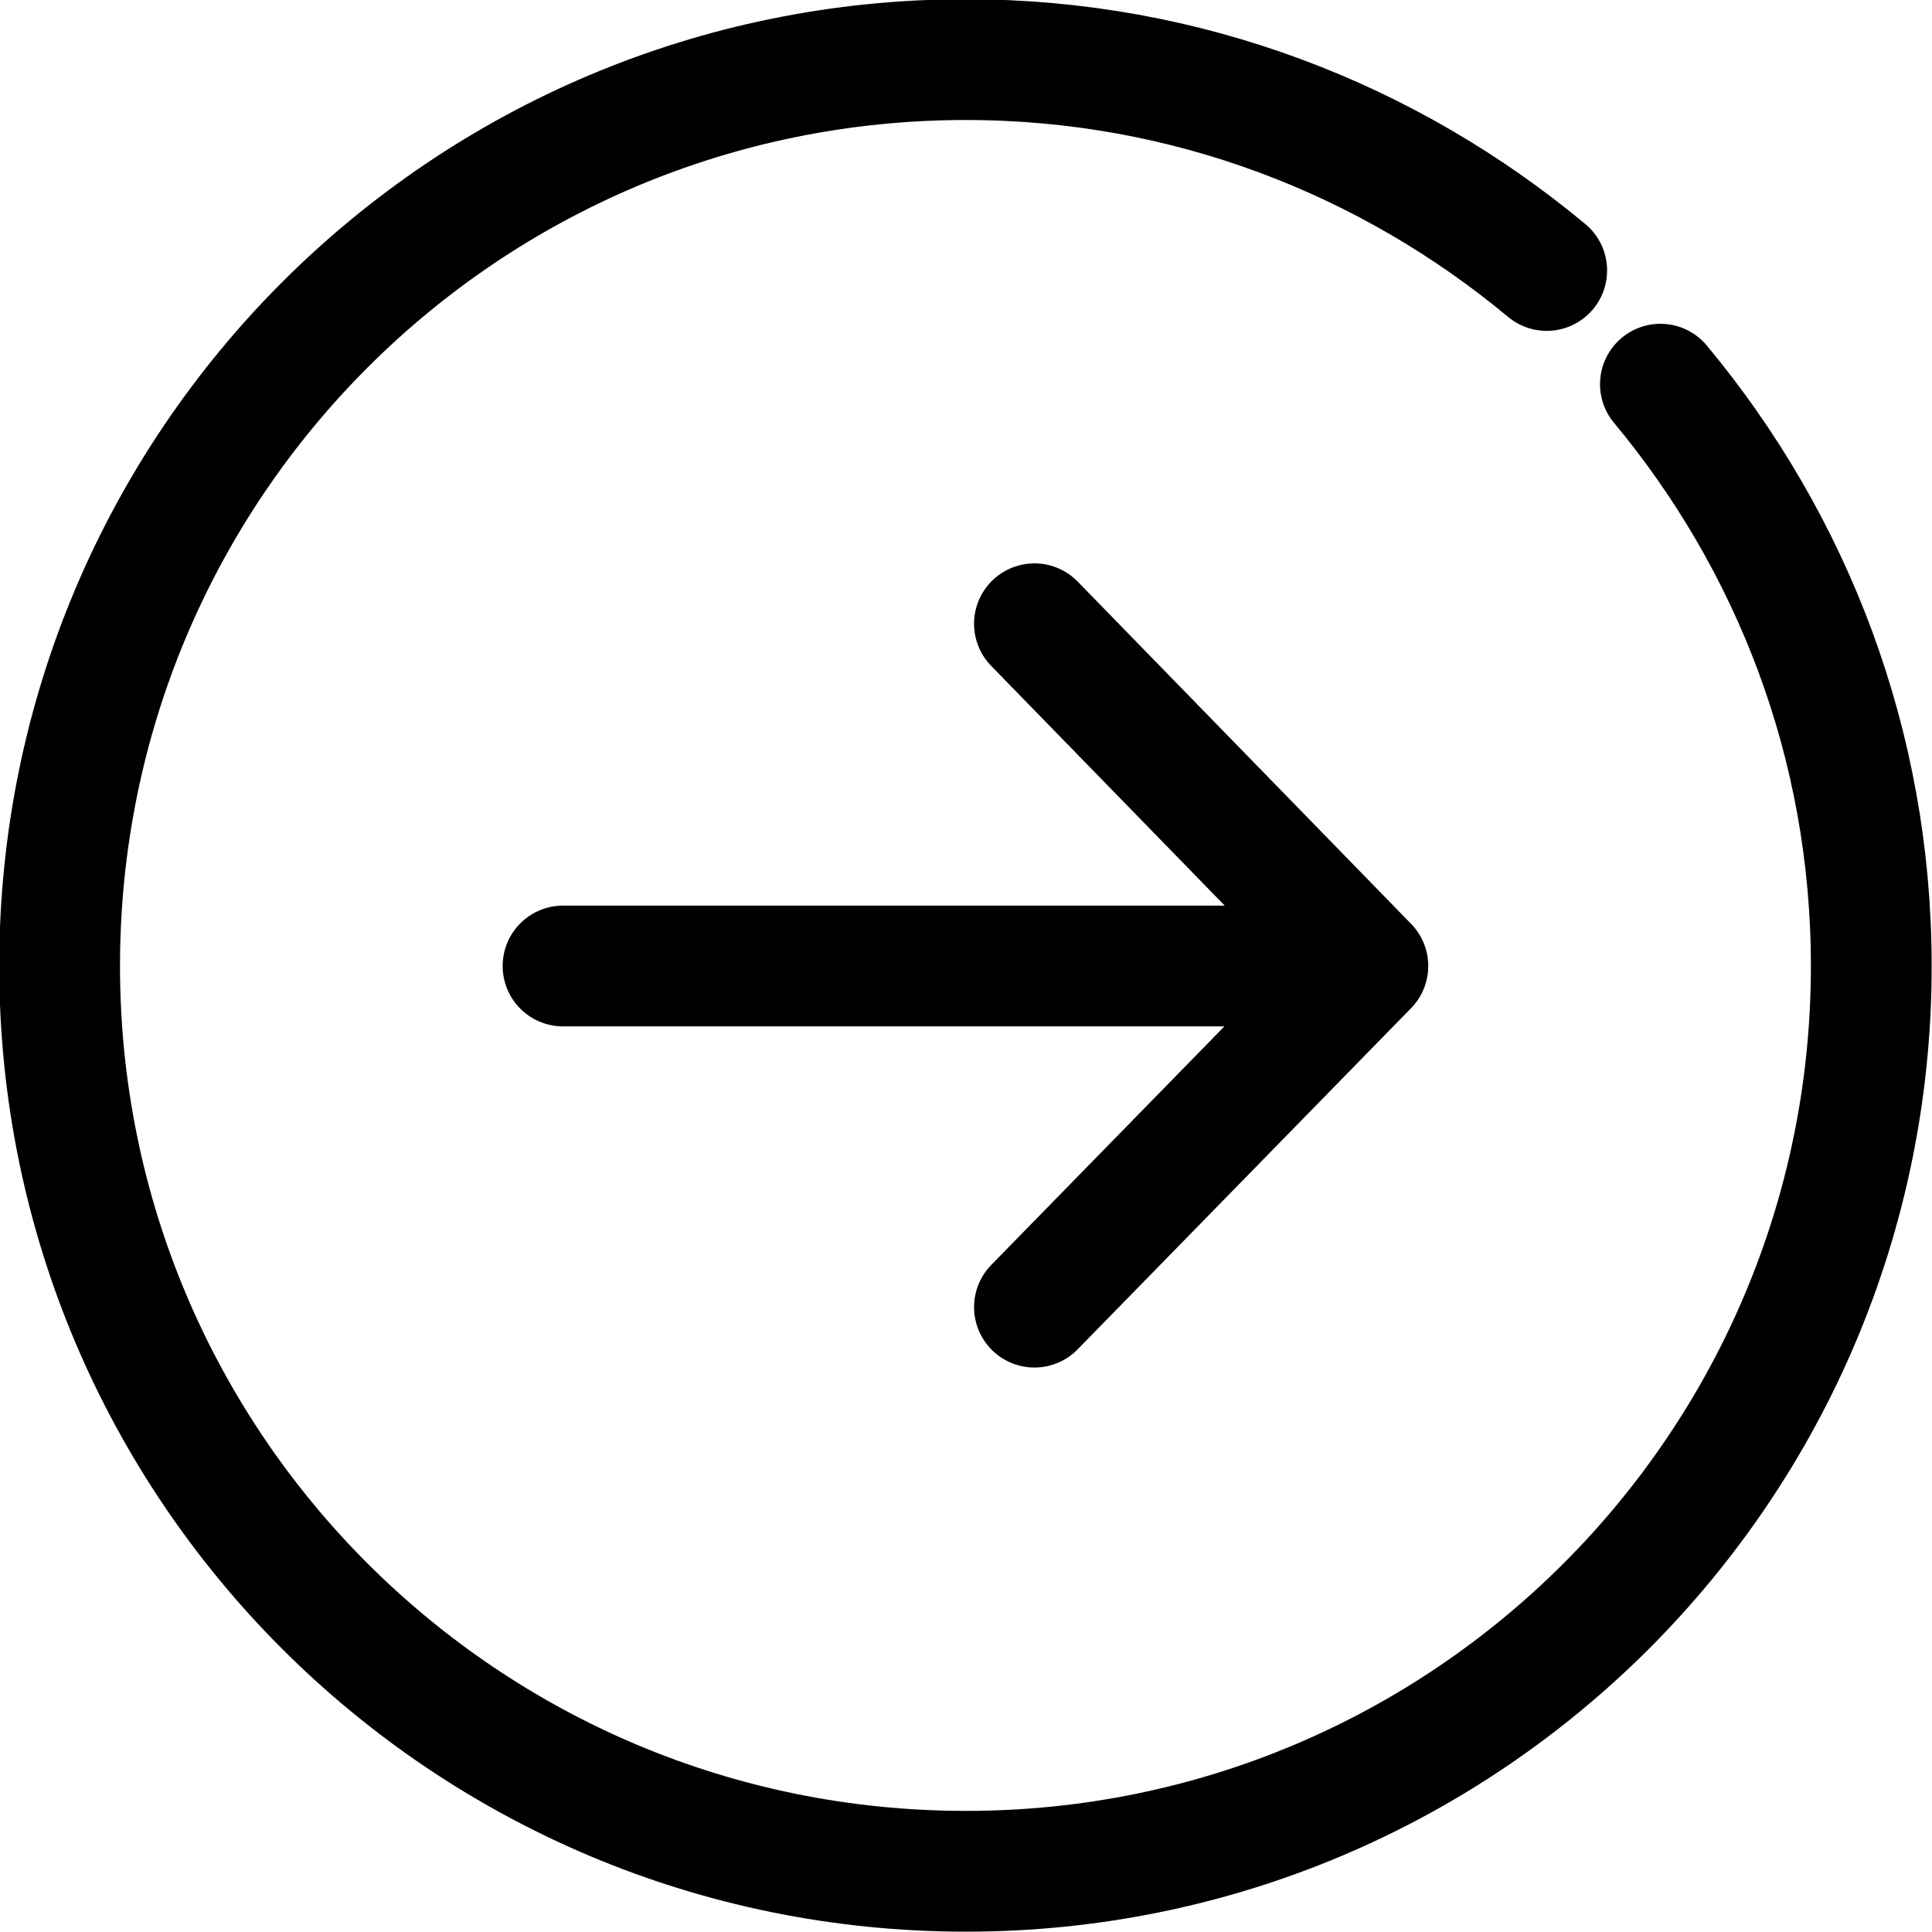
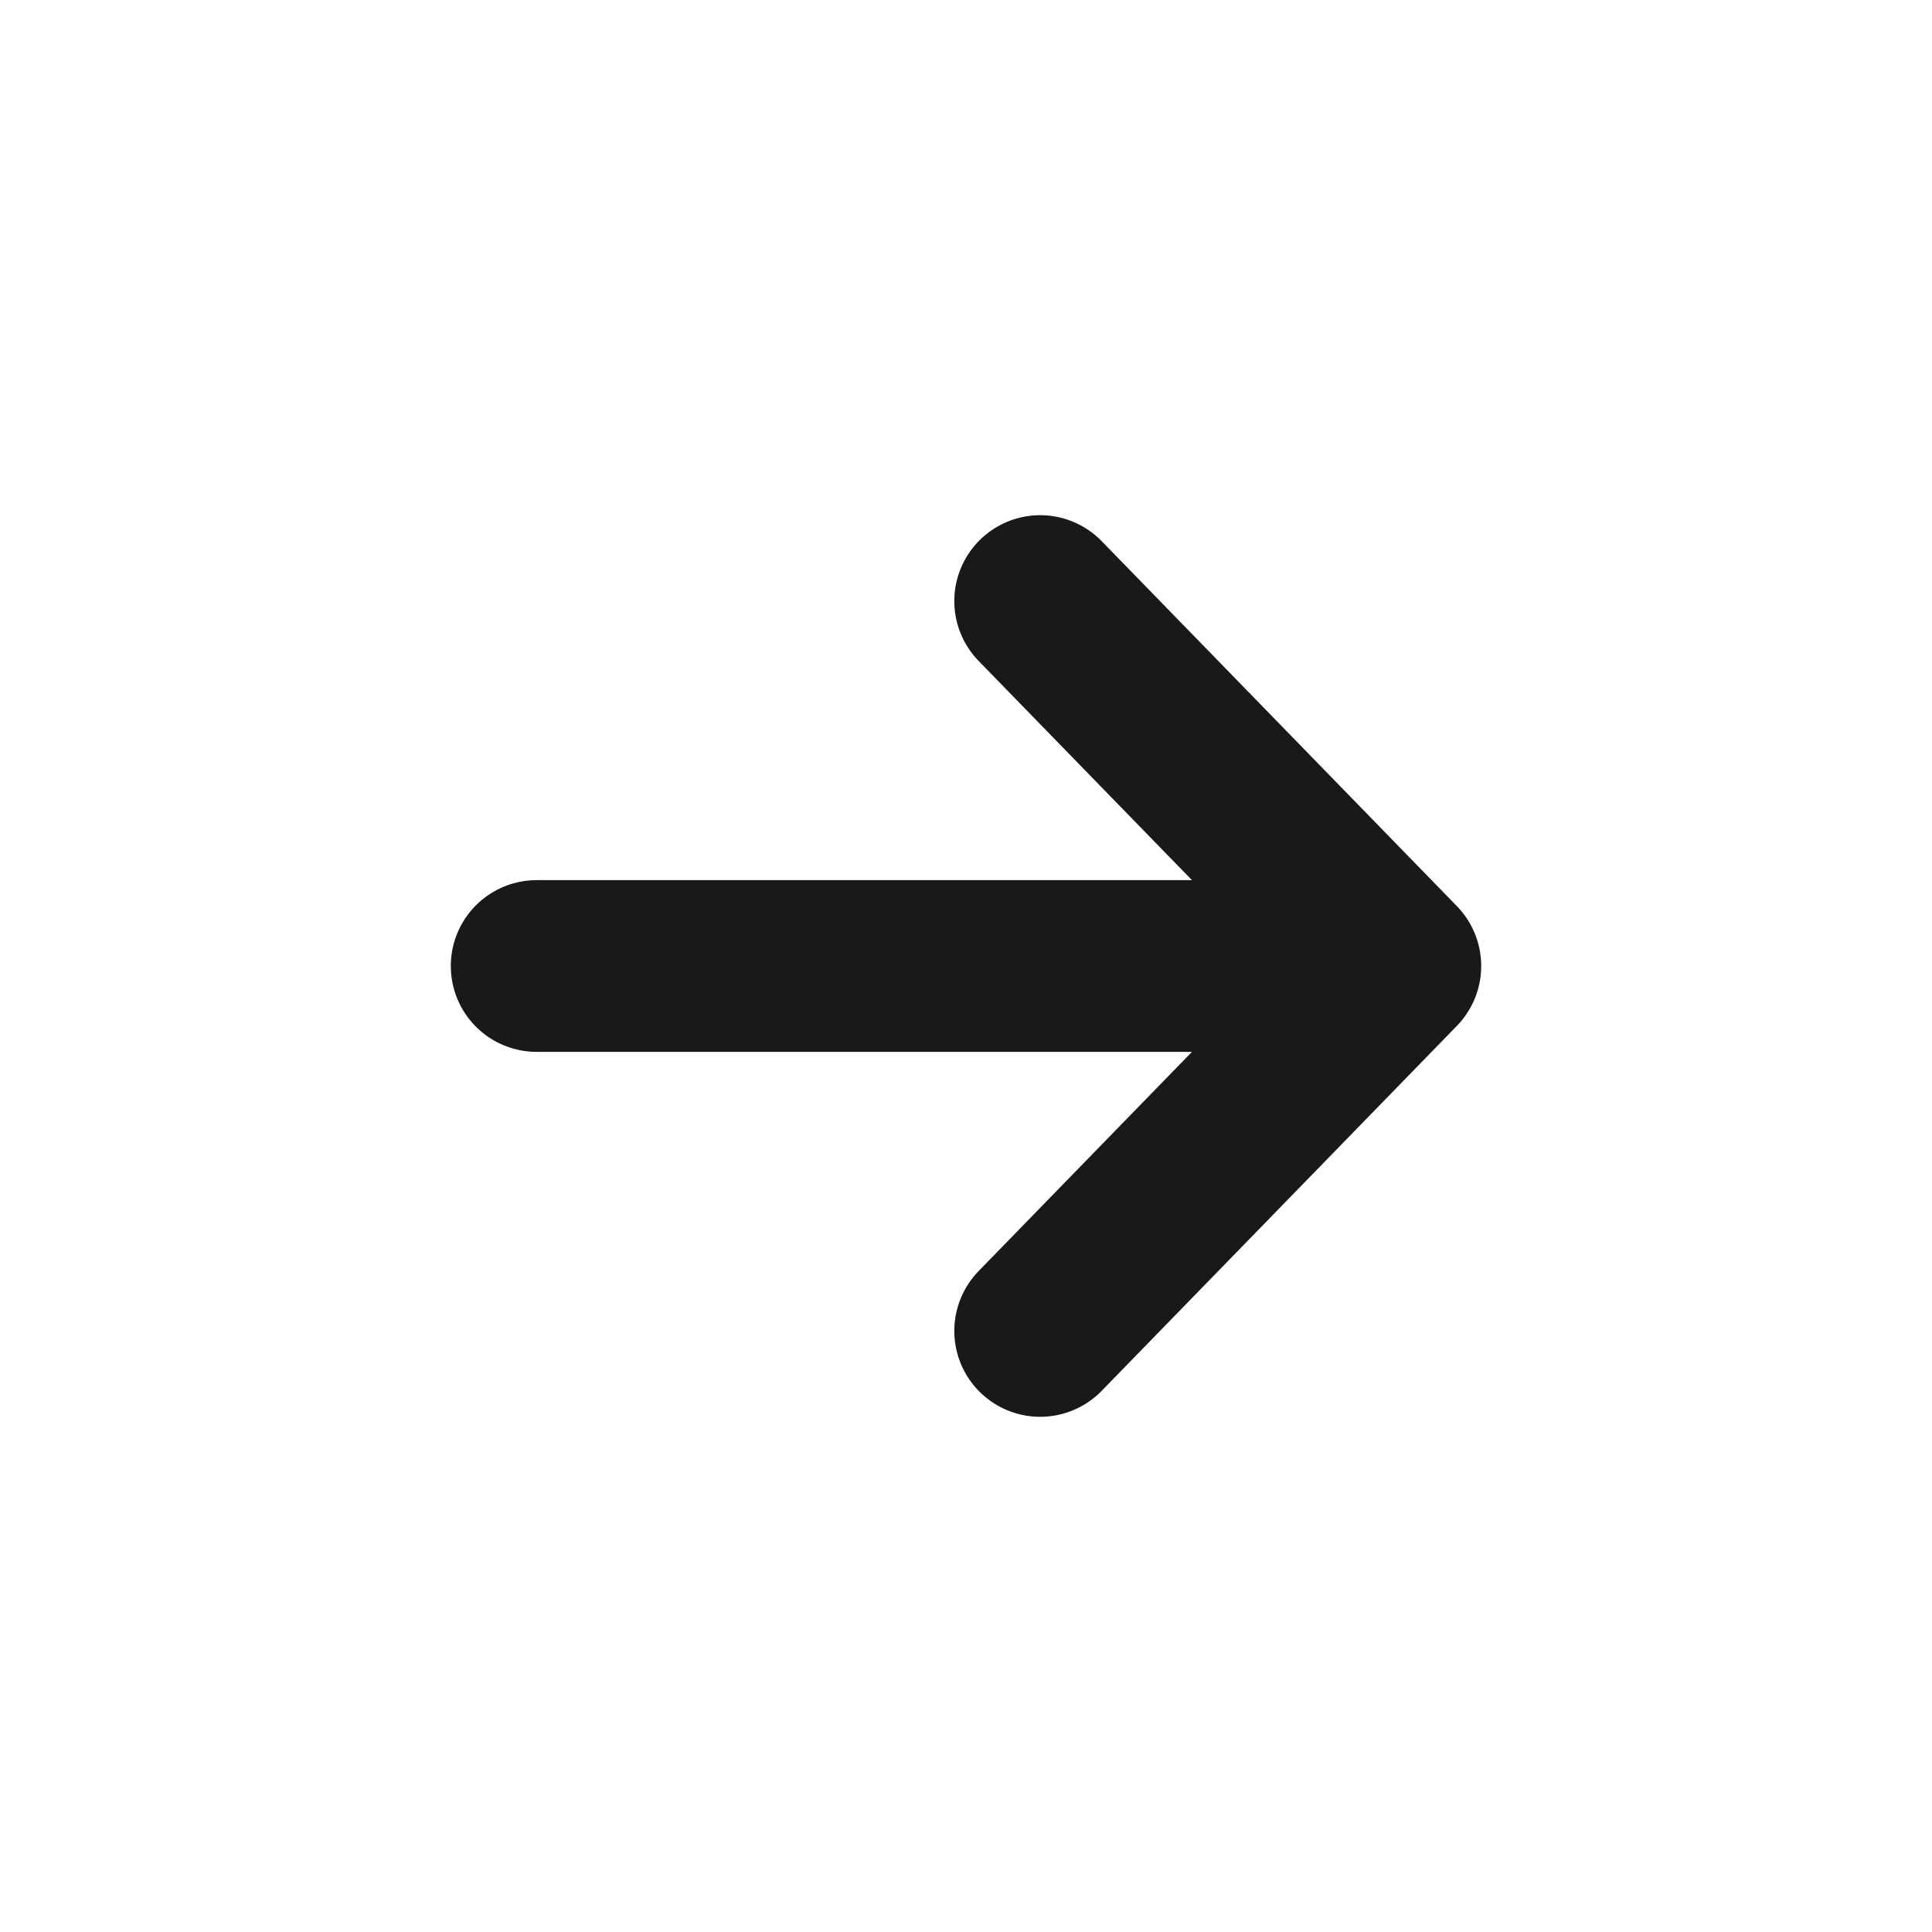
- <svg xmlns="http://www.w3.org/2000/svg" width="17.5" height="17.5" viewBox="0 0 17.5 17.5" fill="none">
-   <defs>
-     <clipPath id="clip727_39358">
-       <rect id="next_step_border" width="17.5" height="17.5" fill="currentColor" fill-opacity="0" />
-     </clipPath>
-   </defs>
-   <g clip-path="url(#clip727_39358)">
-     <path id="path1" d="M0.54 8.74C0.54 7.46 0.54 6.18 0.54 4.89C0.54 4.27 0.62 3.66 0.77 3.05C1.11 1.78 1.94 1.03 3.21 0.74C3.84 0.6 4.49 0.53 5.15 0.54C7.6 0.54 10.06 0.54 12.52 0.54C13.14 0.54 13.76 0.61 14.36 0.75C15.67 1.07 16.46 1.9 16.76 3.21C16.89 3.83 16.95 4.45 16.95 5.09C16.95 7.57 16.95 10.05 16.95 12.54C16.95 13.15 16.88 13.77 16.74 14.36C16.42 15.67 15.58 16.46 14.28 16.75C13.64 16.89 12.99 16.96 12.34 16.95C9.89 16.95 7.45 16.95 5 16.95C4.37 16.95 3.75 16.88 3.14 16.74C1.83 16.42 1.04 15.59 0.74 14.27C0.58 13.61 0.54 12.94 0.54 12.27C0.54 11.09 0.54 9.91 0.54 8.74Z" fill="currentColor" fill-opacity="0" fill-rule="nonzero" />
-     <path id="path1" d="M0.54 4.89C0.54 4.27 0.62 3.66 0.77 3.05C1.11 1.78 1.94 1.03 3.21 0.74C3.84 0.6 4.49 0.53 5.15 0.54C7.6 0.54 10.06 0.54 12.52 0.54C13.14 0.54 13.76 0.61 14.36 0.75C15.67 1.07 16.46 1.9 16.76 3.21C16.89 3.83 16.95 4.45 16.95 5.09C16.95 7.57 16.95 10.05 16.95 12.54C16.95 13.15 16.88 13.77 16.74 14.36C16.42 15.67 15.58 16.46 14.28 16.75C13.64 16.89 12.99 16.96 12.34 16.95C9.89 16.95 7.45 16.95 5 16.95C4.37 16.95 3.75 16.88 3.14 16.74C1.83 16.42 1.04 15.59 0.74 14.27C0.58 13.61 0.54 12.94 0.54 12.27C0.54 11.09 0.54 9.91 0.54 8.74C0.54 7.46 0.54 6.18 0.54 4.89Z" stroke="currentColor" stroke-opacity="0" stroke-width="1.094" />
-     <g opacity="0.2">
-       <path id="path2" d="M0.54 8.74C0.54 7.46 0.54 6.18 0.54 4.89C0.54 4.27 0.62 3.66 0.77 3.05C1.11 1.78 1.94 1.03 3.21 0.74C3.84 0.6 4.49 0.53 5.15 0.54C7.6 0.54 10.06 0.54 12.52 0.54C13.14 0.54 13.76 0.61 14.36 0.75C15.67 1.07 16.46 1.9 16.76 3.21C16.89 3.83 16.95 4.45 16.95 5.09C16.95 7.57 16.95 10.05 16.95 12.54C16.95 13.15 16.88 13.77 16.74 14.36C16.42 15.67 15.58 16.46 14.28 16.75C13.64 16.89 12.99 16.96 12.34 16.95C9.89 16.95 7.45 16.95 5 16.95C4.37 16.95 3.75 16.88 3.14 16.74C1.83 16.42 1.04 15.59 0.74 14.27C0.58 13.61 0.54 12.94 0.54 12.27C0.54 11.09 0.54 9.91 0.54 8.74Z" fill="#000000" fill-opacity="0" fill-rule="nonzero" />
-       <path id="path2" d="M0.54 4.89C0.54 4.27 0.62 3.66 0.77 3.05C1.11 1.78 1.94 1.03 3.21 0.74C3.84 0.6 4.49 0.53 5.15 0.54C7.6 0.54 10.06 0.54 12.52 0.54C13.14 0.54 13.76 0.61 14.36 0.75C15.67 1.07 16.46 1.9 16.76 3.21C16.89 3.83 16.95 4.45 16.95 5.09C16.95 7.57 16.95 10.05 16.95 12.54C16.95 13.15 16.88 13.77 16.74 14.36C16.42 15.67 15.58 16.46 14.28 16.75C13.64 16.89 12.99 16.96 12.34 16.95C9.89 16.95 7.45 16.95 5 16.95C4.37 16.95 3.75 16.88 3.14 16.74C1.83 16.42 1.04 15.59 0.74 14.27C0.58 13.61 0.54 12.94 0.54 12.27C0.54 11.09 0.54 9.91 0.54 8.74C0.54 7.46 0.54 6.18 0.54 4.89Z" stroke="currentColor" stroke-opacity="0" stroke-width="1.094" />
-     </g>
-     <circle id="path3" cx="8.75" cy="8.75" r="8.75" fill="currentColor" fill-opacity="0" />
-     <circle id="path3" cx="8.75" cy="8.75" r="8.75" stroke="currentColor" stroke-opacity="0" stroke-width="1.094" />
-     <circle id="path4" cx="8.75" cy="8.75" r="8.203" fill="currentColor" fill-opacity="0" />
-     <circle id="path4" cx="8.75" cy="8.75" r="8.203" stroke="currentColor" stroke-opacity="0" stroke-width="1.094" stroke-linejoin="round" />
-     <path id="path5" d="M14.33 2.04L14.36 2.03C14.59 2.23 14.62 2.57 14.43 2.8C14.23 3.04 13.89 3.07 13.66 2.87L13.65 2.84L14.33 2.04ZM14.65 3.84L14.62 3.83C14.42 3.6 14.45 3.26 14.69 3.06C14.92 2.87 15.26 2.9 15.46 3.13L15.46 3.16L14.65 3.84Z" fill="currentColor" fill-opacity="0" fill-rule="nonzero" />
-     <path id="path5" d="M14.01 2.45C12.58 1.26 10.75 0.54 8.75 0.54C4.21 0.54 0.54 4.21 0.54 8.75C0.54 13.28 4.21 16.95 8.75 16.95C13.28 16.95 16.95 13.28 16.95 8.75C16.95 6.74 16.23 4.91 15.04 3.48" stroke="currentColor" stroke-opacity="1" stroke-width="1.094" stroke-linejoin="round" stroke-linecap="round" />
-     <path id="path6" d="M5.12 9.27L5.1 9.29C4.79 9.29 4.55 9.05 4.55 8.75C4.55 8.44 4.79 8.2 5.1 8.2L5.12 8.22L5.12 9.27ZM9.77 12.2L9.77 12.23C9.55 12.44 9.21 12.45 8.99 12.24C8.77 12.02 8.77 11.68 8.98 11.46L9.01 11.46L9.77 12.2ZM9.01 6.03L8.98 6.03C8.77 5.81 8.77 5.47 8.99 5.25C9.21 5.04 9.55 5.04 9.77 5.26L9.77 5.29L9.01 6.03Z" fill="currentColor" fill-opacity="0" fill-rule="nonzero" />
-     <path id="path6" d="M5.1 8.75L12.39 8.75M9.37 11.84L12.39 8.75L9.37 5.65" stroke="currentColor" stroke-opacity="1" stroke-width="1.094" stroke-linejoin="round" stroke-linecap="round" />
-   </g>
+ <svg xmlns="http://www.w3.org/2000/svg" viewBox="0 0 18 18" width="18" height="18" fill="none">
+   <rect id="next_step_border" width="18" height="18" x="0" y="0" />
+   <path id="path6" d="M5 9L13 9M9.691 12.4L13 9L9.691 5.6" stroke="rgb(25,25,25)" stroke-linecap="round" stroke-linejoin="round" stroke-width="1.6" />
</svg>
